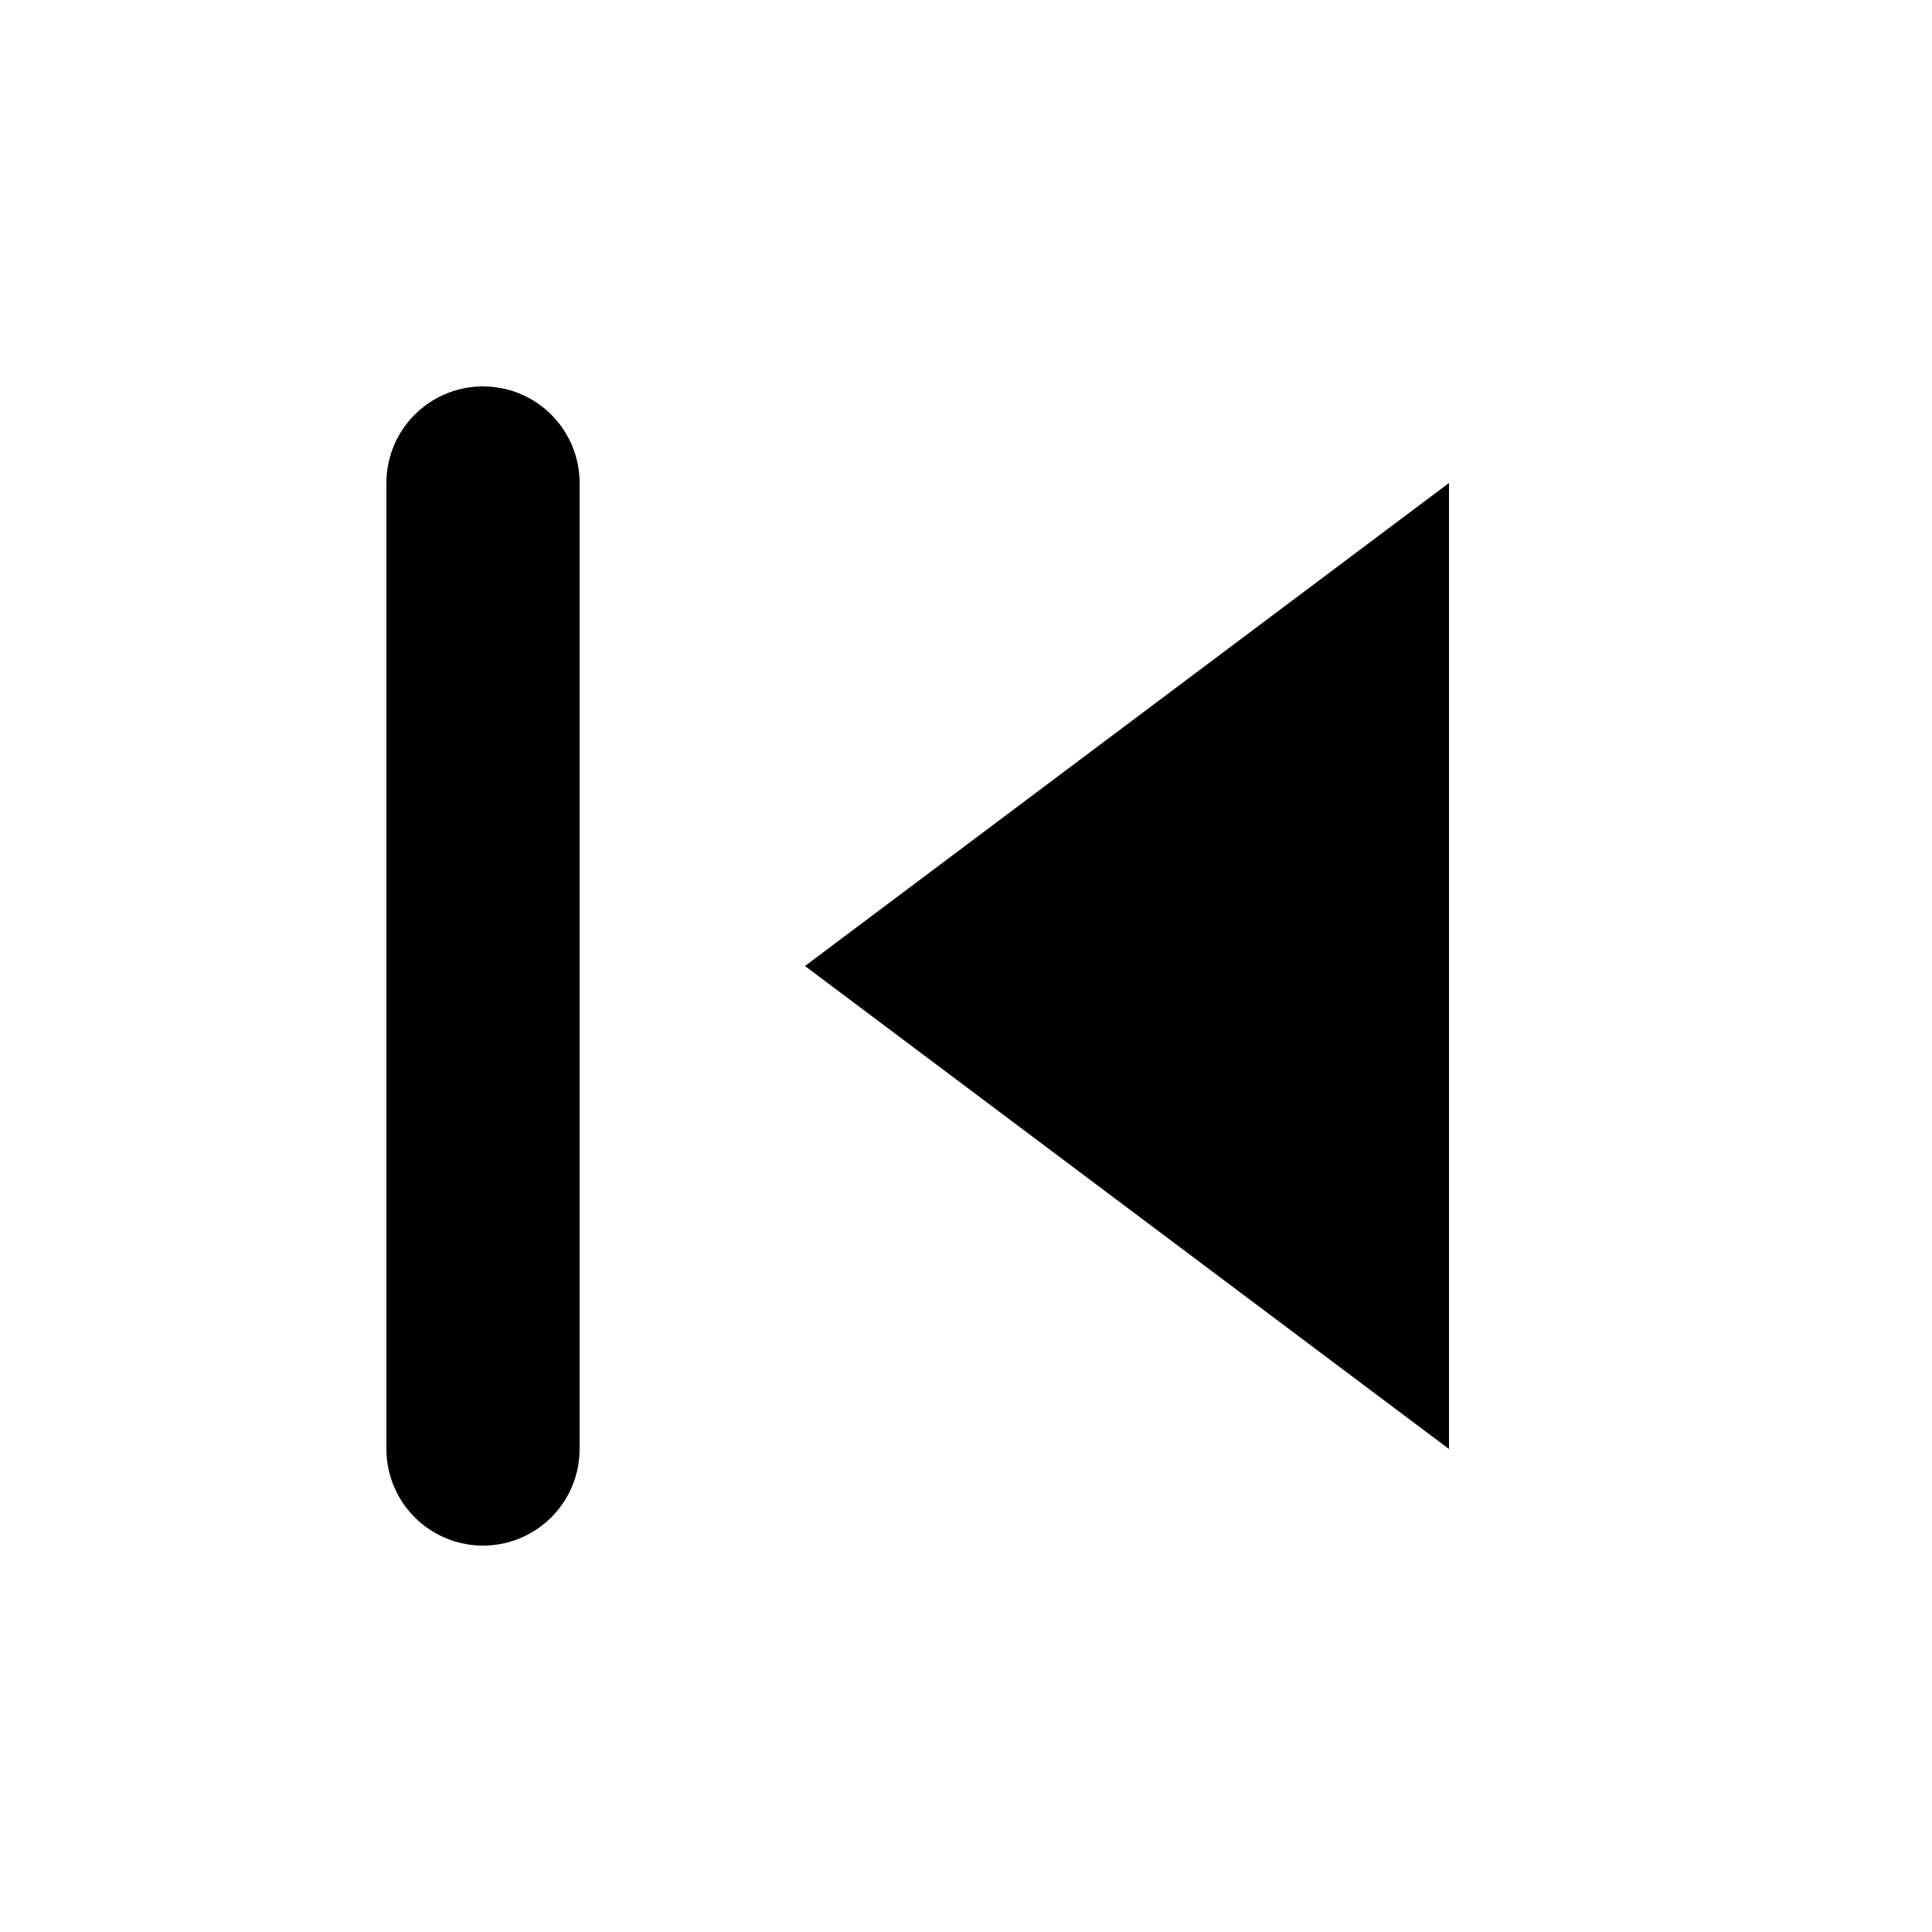
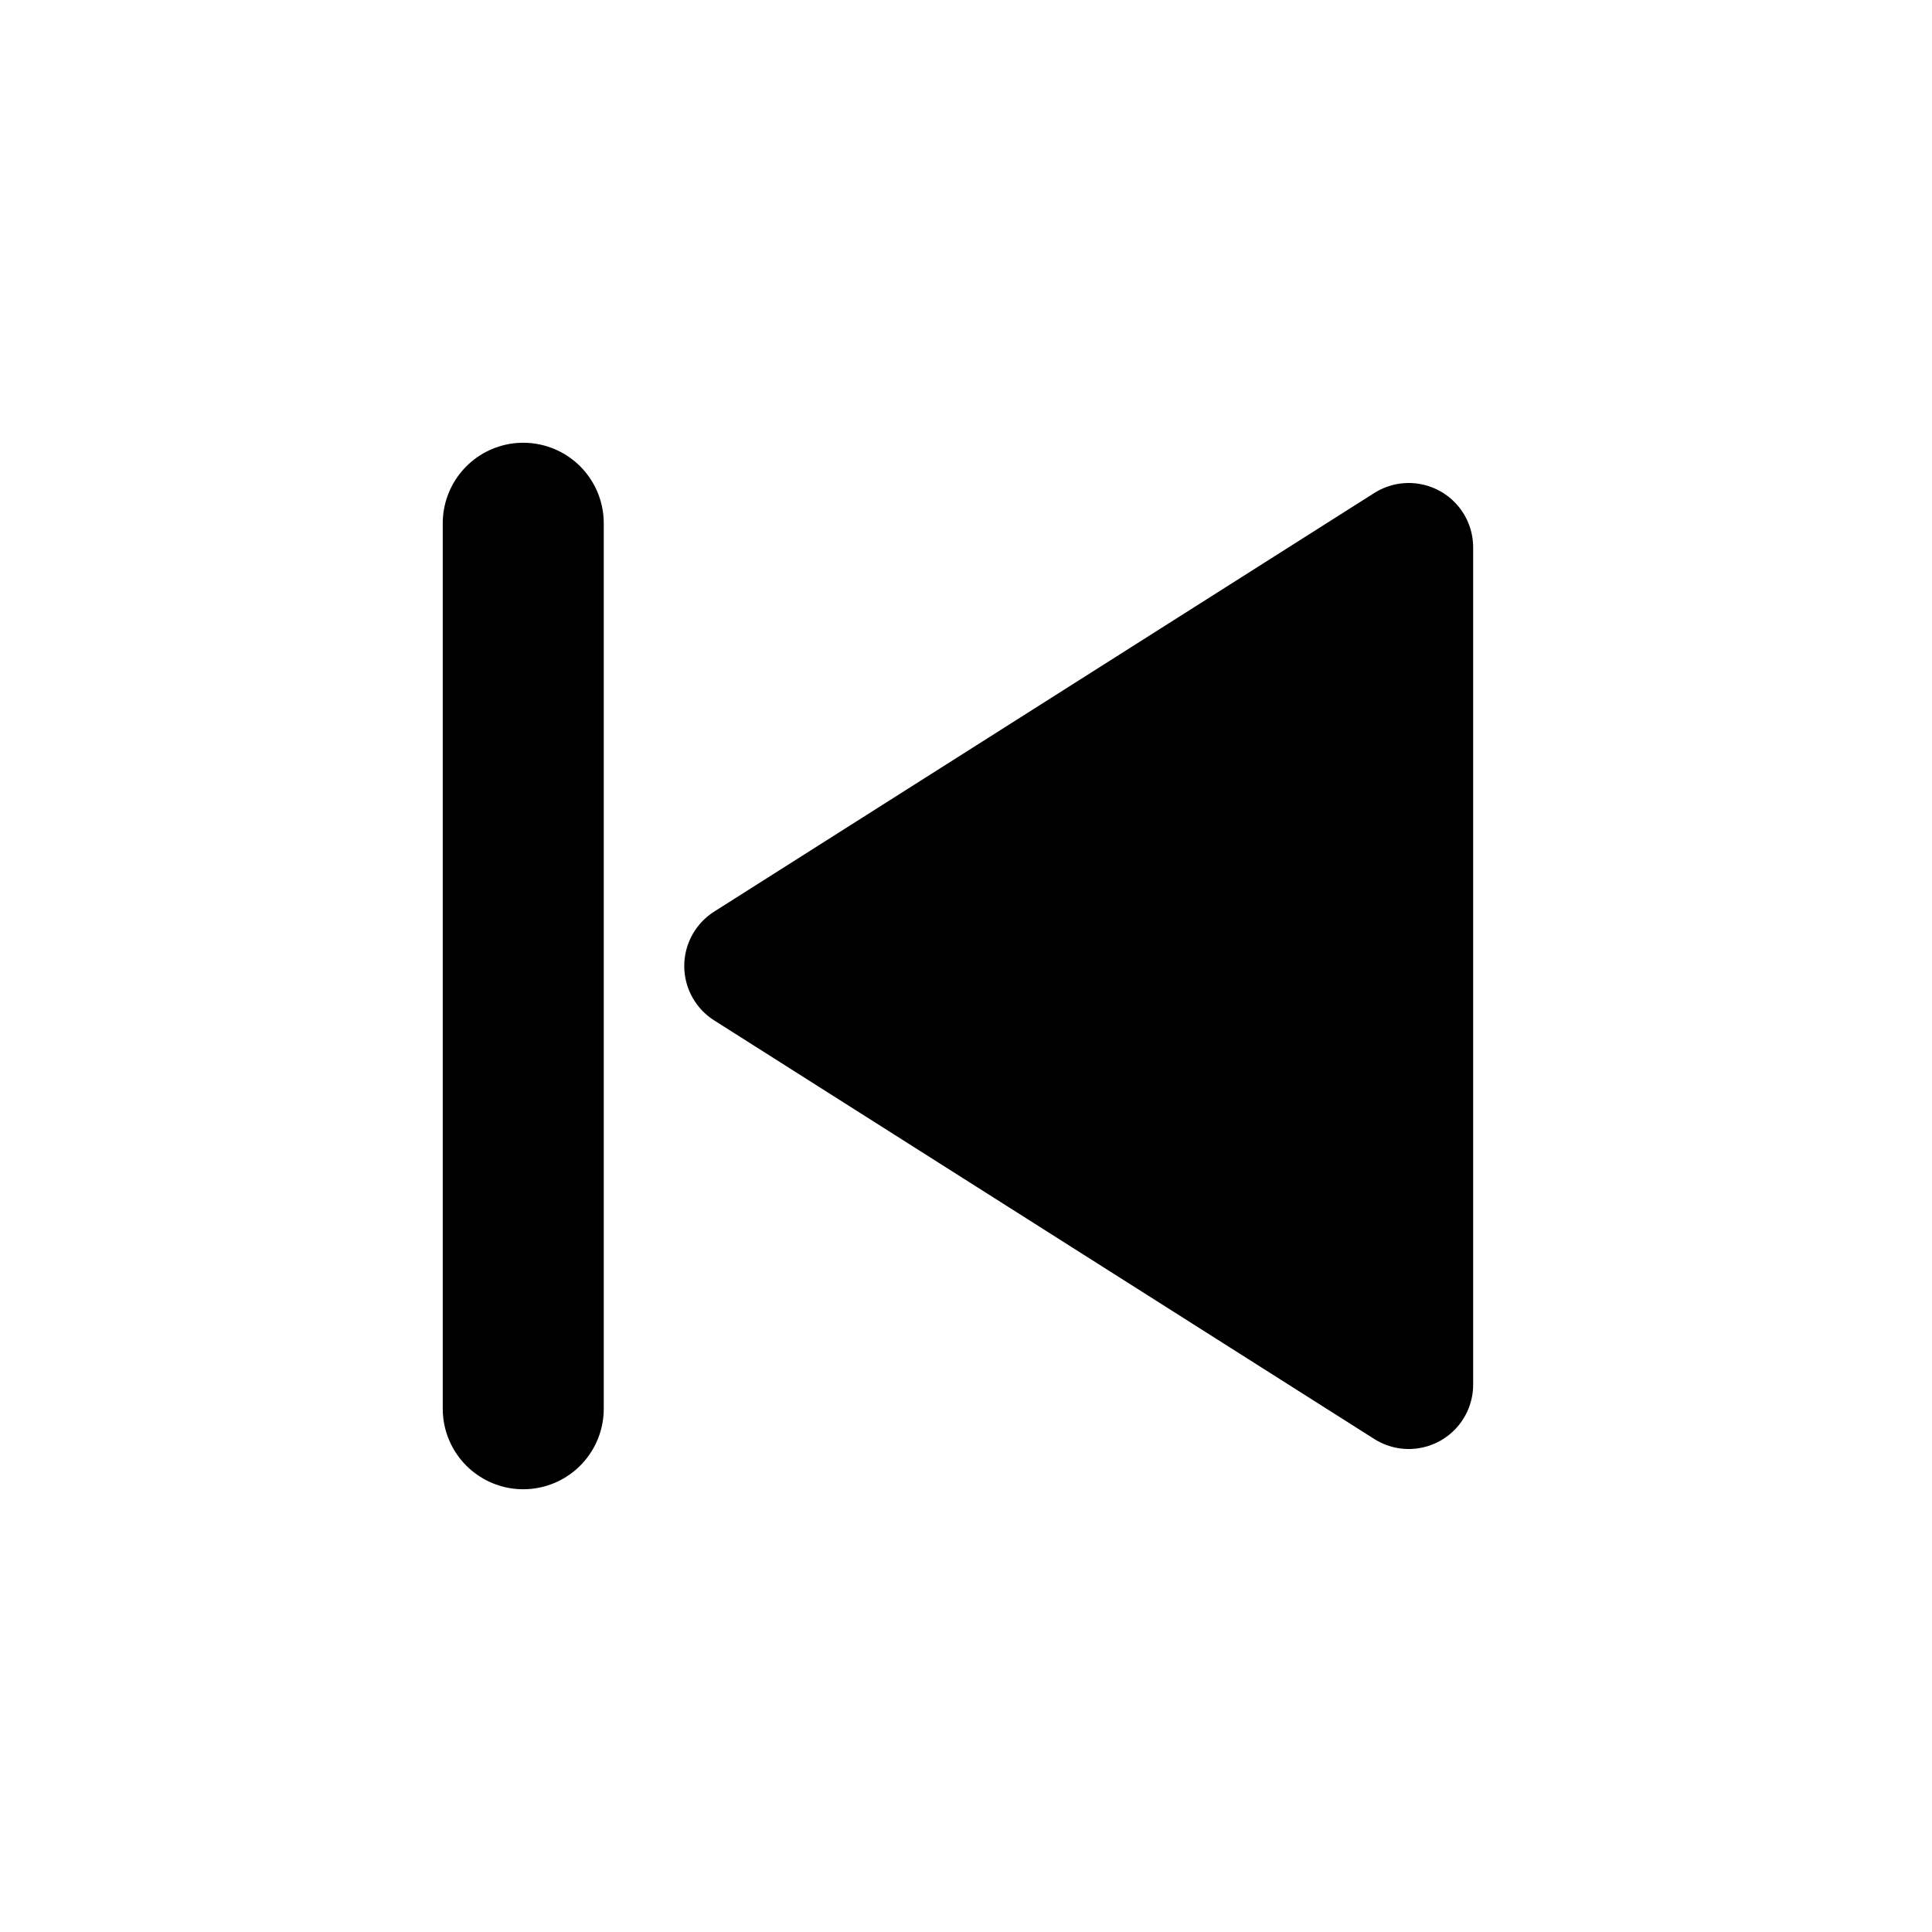
- <svg xmlns="http://www.w3.org/2000/svg" viewBox="0 0 24 24">
-   <path d="M6 6v12" fill="none" stroke="black" stroke-width="2.4" stroke-linecap="round" />
-   <path d="M18 6 10 12l8 6z" fill="black" />
+ <svg xmlns="http://www.w3.org/2000/svg" viewBox="0 0 24 24" fill="none" stroke="black" stroke-linecap="round" stroke-linejoin="round" stroke-width="1.8">
+   <path d="M17.5 6.8 9.3 12l8.2 5.2z" fill="black" stroke-width="1.6" />
+   <path d="M6.5 6.5v11" stroke-width="2" />
</svg>
